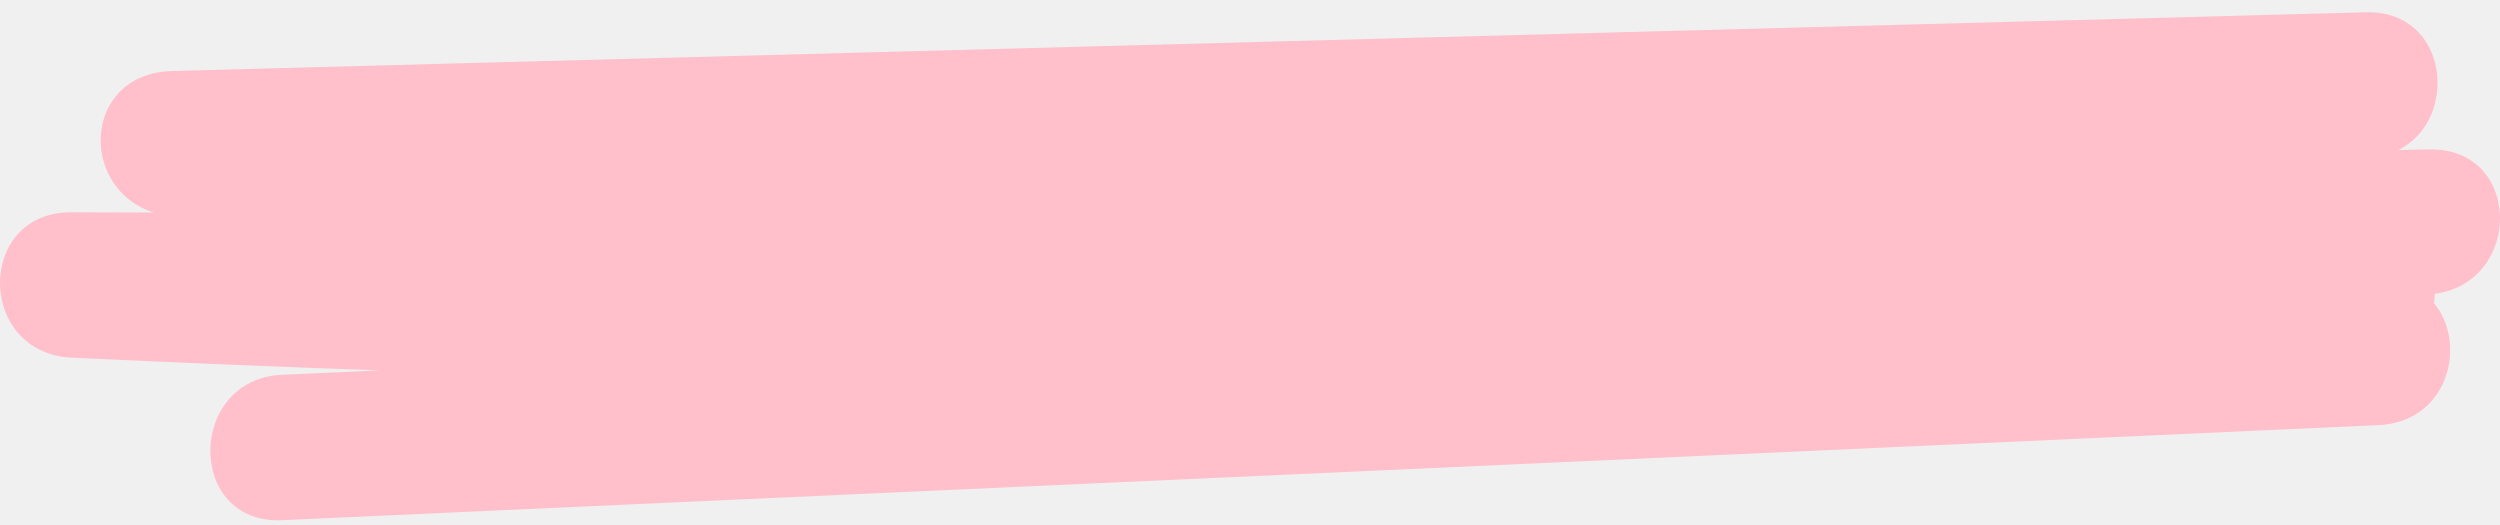
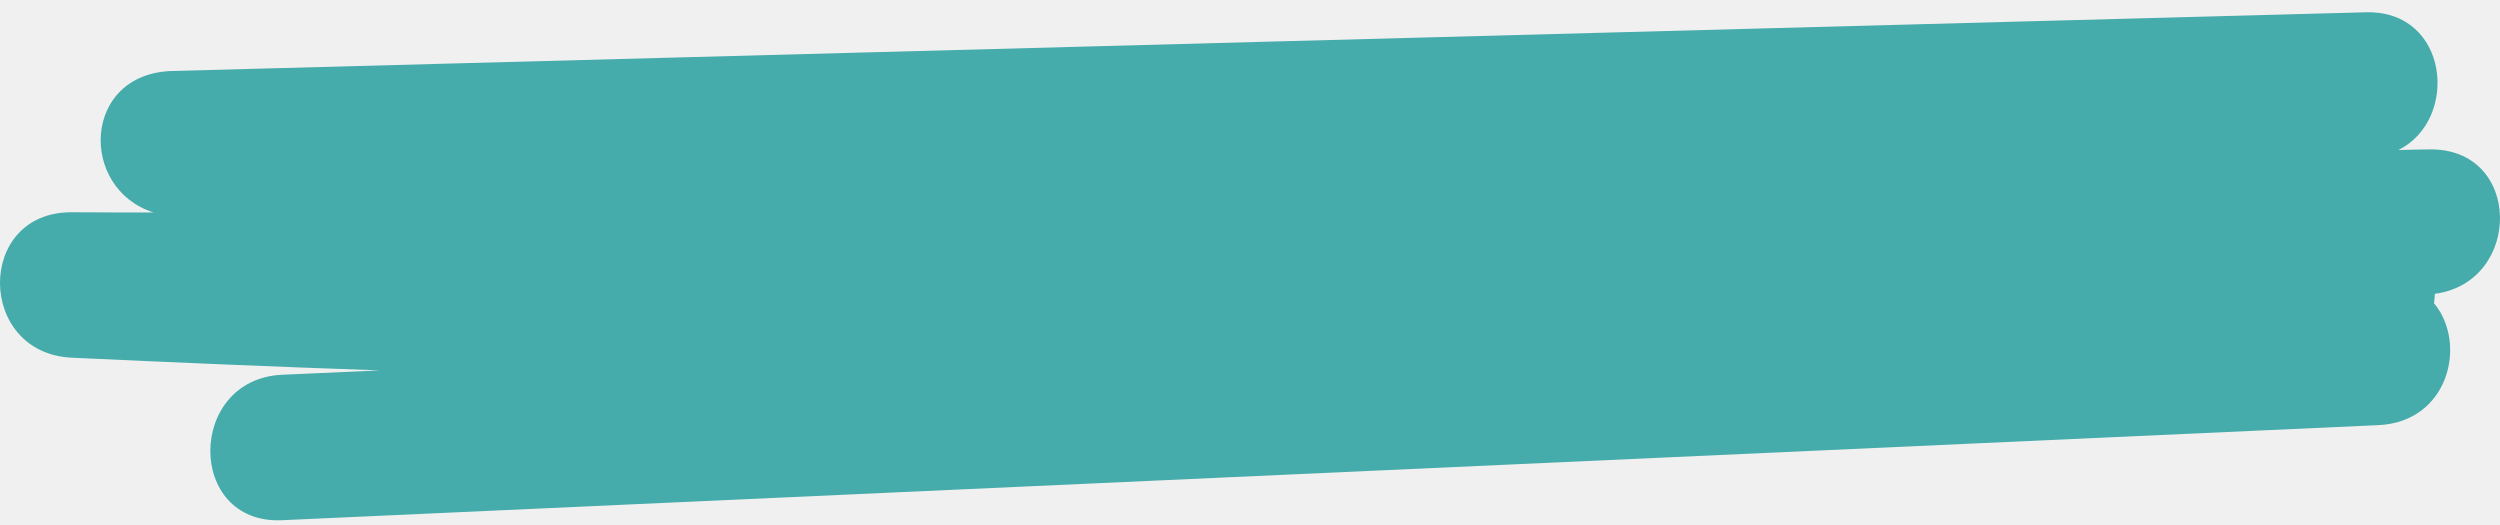
<svg xmlns="http://www.w3.org/2000/svg" width="200" height="42" viewBox="0 0 200 42" fill="none">
  <g clip-path="url(#clip0_6171_16150)">
-     <path d="M190.276 34.01C195.894 33.76 197.412 27.484 194.72 24.255C194.757 24.005 194.775 23.756 194.792 23.506C201.838 22.557 201.802 11.754 194.269 11.953C193.473 11.97 192.679 11.97 191.866 12.003C196.78 9.573 195.931 0.8 189.264 0.983C130.765 2.548 72.284 4.113 13.785 5.678C6.558 5.877 6.287 15.1 12.285 16.997C10.099 16.997 7.931 16.997 5.745 16.981C-1.951 16.931 -1.879 28.267 5.745 28.616C13.965 28.999 22.168 29.349 30.388 29.632C27.786 29.748 25.185 29.865 22.565 29.981C14.941 30.331 14.887 41.967 22.565 41.617C78.48 39.087 134.378 36.54 190.294 34.01H190.276Z" fill="#FFC0CB" />
+     <path d="M190.276 34.01C195.894 33.76 197.412 27.484 194.72 24.255C194.757 24.005 194.775 23.756 194.792 23.506C201.838 22.557 201.802 11.754 194.269 11.953C193.473 11.97 192.679 11.97 191.866 12.003C196.78 9.573 195.931 0.8 189.264 0.983C130.765 2.548 72.284 4.113 13.785 5.678C6.558 5.877 6.287 15.1 12.285 16.997C10.099 16.997 7.931 16.997 5.745 16.981C-1.951 16.931 -1.879 28.267 5.745 28.616C13.965 28.999 22.168 29.349 30.388 29.632C27.786 29.748 25.185 29.865 22.565 29.981C14.941 30.331 14.887 41.967 22.565 41.617C78.48 39.087 134.378 36.54 190.294 34.01H190.276Z" fill="#45ACAB" />
  </g>
  <defs>
    <clipPath id="clip0_6171_16150">
      <rect width="200" height="41" fill="white" transform="translate(0 0.818359)" />
    </clipPath>
  </defs>
</svg>
